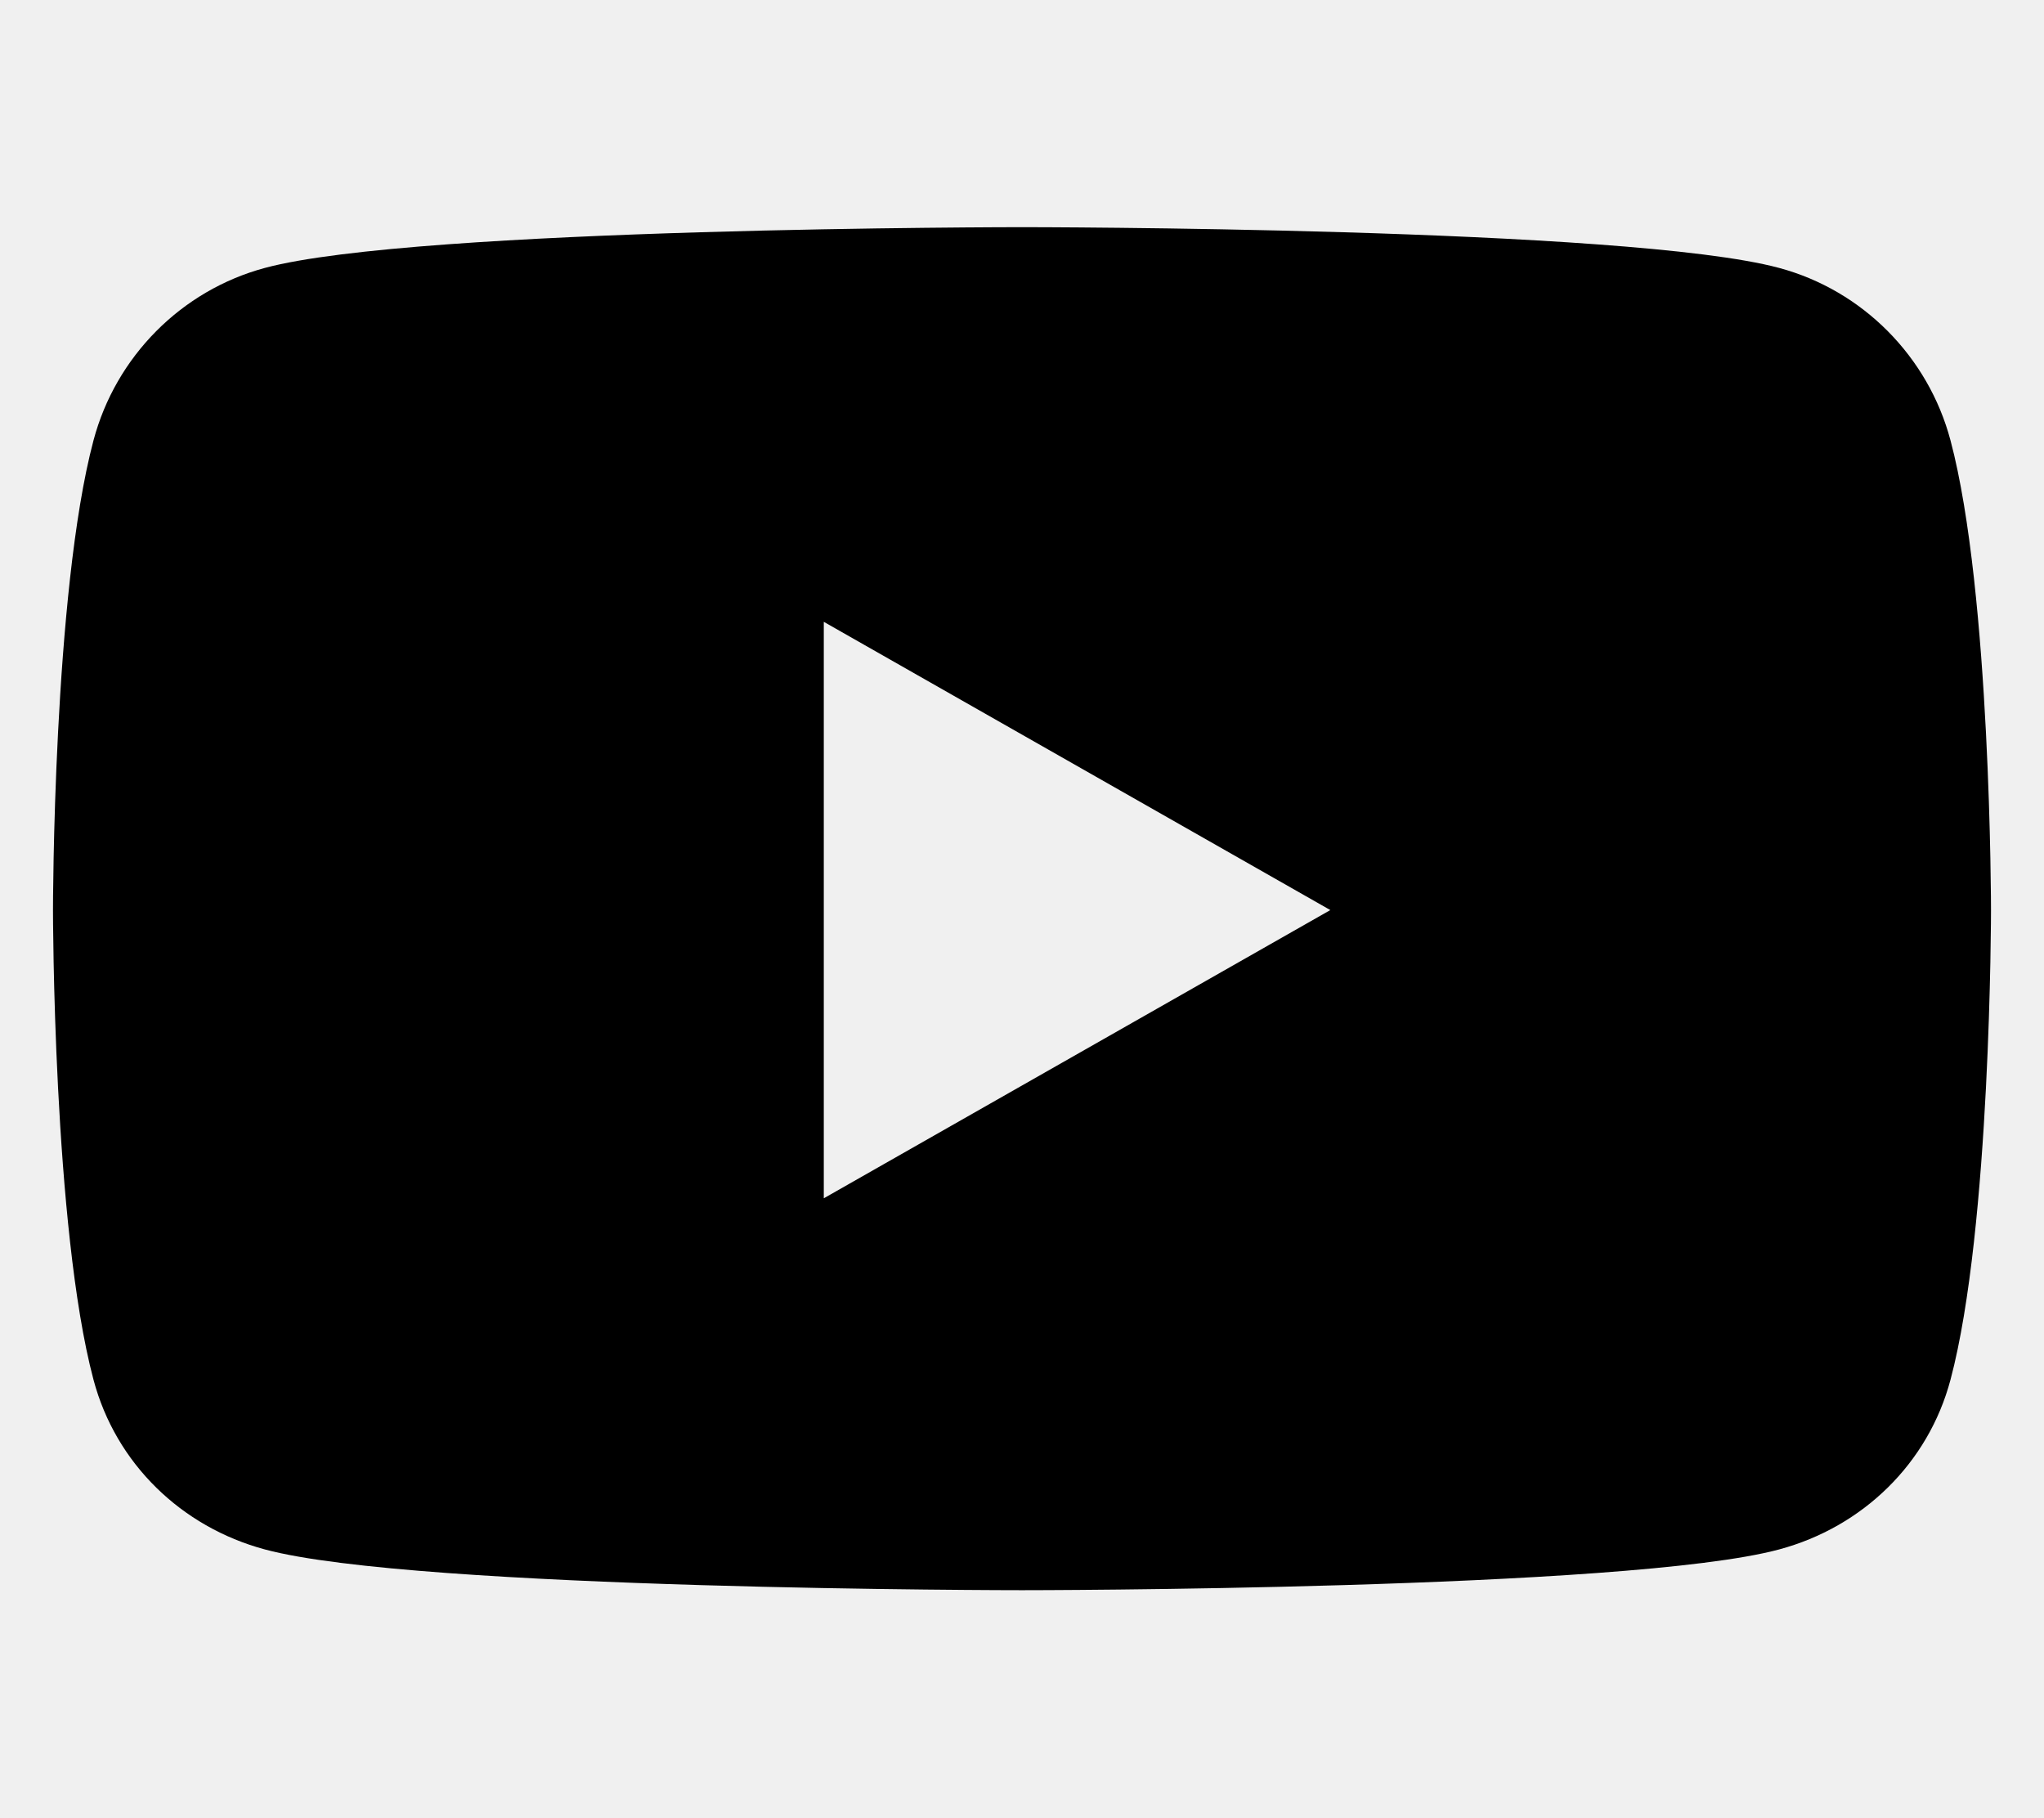
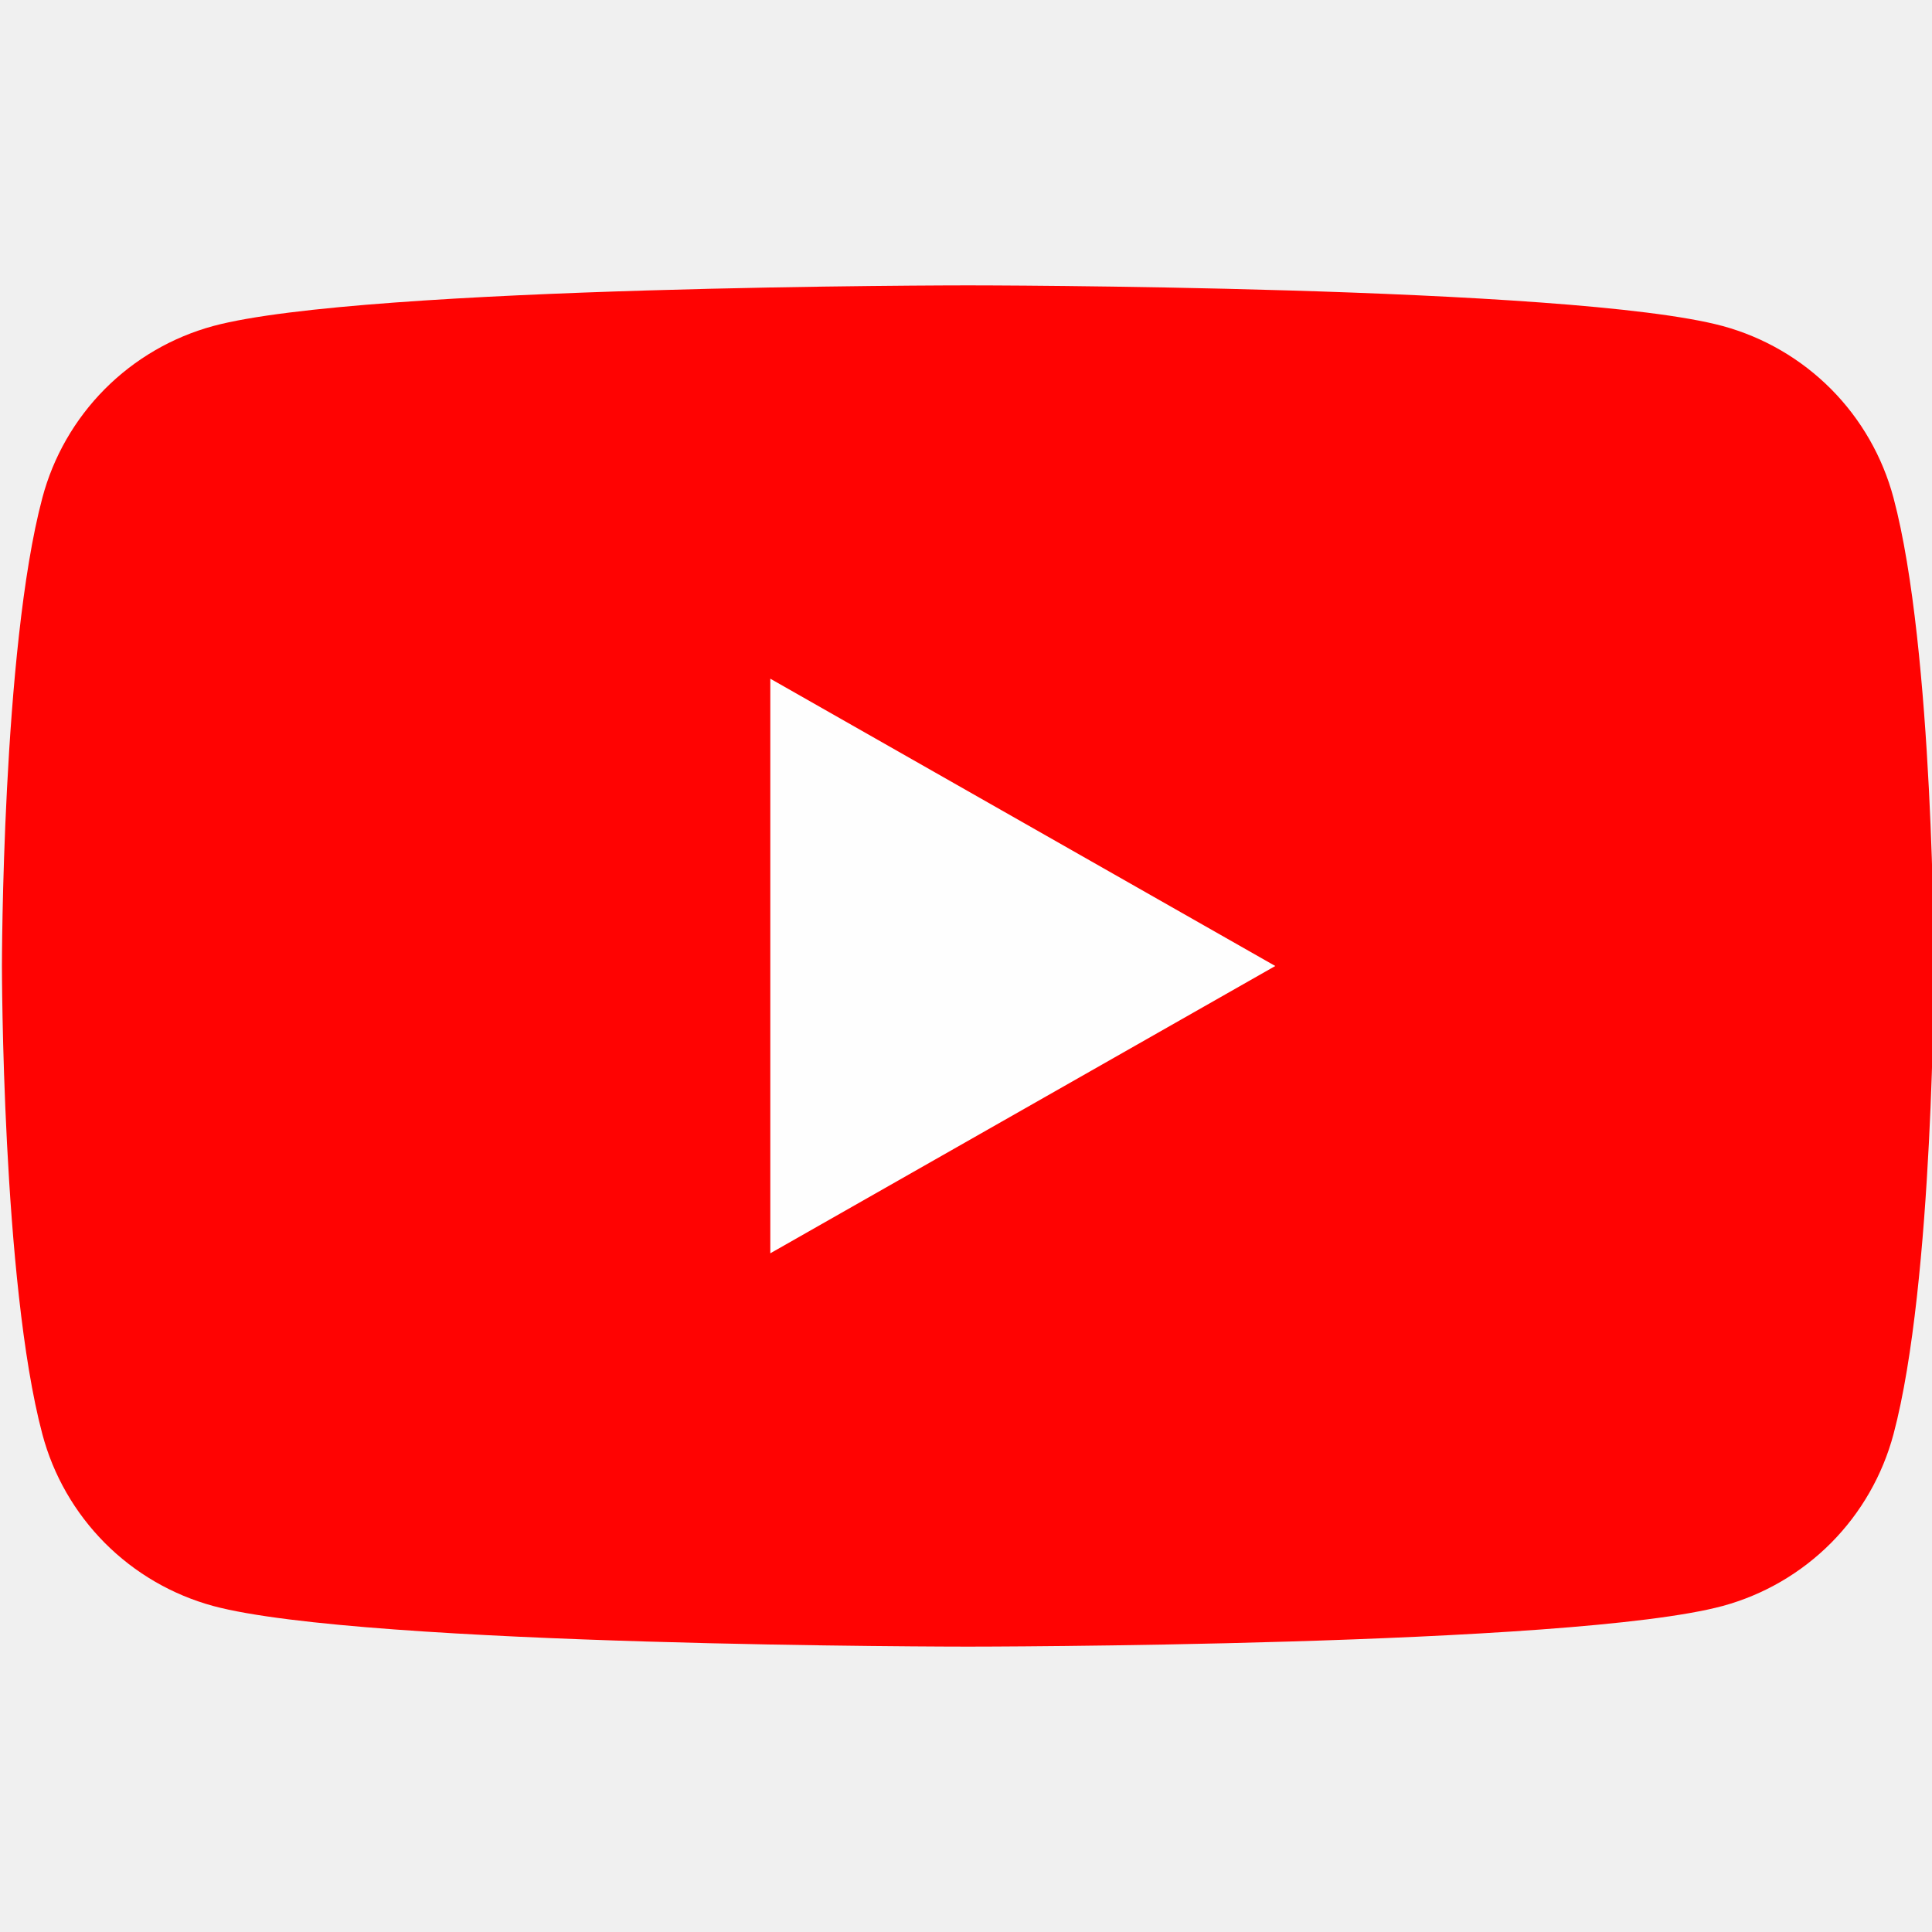
- <svg xmlns="http://www.w3.org/2000/svg" viewBox="0 0 576 512">
-   <path d="M549.655 124.083c-6.281-23.65-24.787-42.276-48.284-48.597C458.781 64 288 64 288 64S117.22 64 74.629 75.486c-23.497 6.322-42.003 24.947-48.284 48.597-11.412 42.867-11.412 132.305-11.412 132.305s0 89.438 11.412 132.305c6.281 23.65 24.787 41.5 48.284 47.821C117.22 448 288 448 288 448s170.78 0 213.371-11.486c23.497-6.321 42.003-24.171 48.284-47.821 11.412-42.867 11.412-132.305 11.412-132.305s0-89.438-11.412-132.305zm-317.51 213.508V175.185l142.739 81.205-142.739 81.201z" />
+ <svg xmlns="http://www.w3.org/2000/svg" width="24" height="24" viewBox="0 0 24 24" fill="none">
+   <g id="Social Icons" clip-path="url(#clip0_2021_7937)">
+     <path id="Vector" d="M23.522 6.185C23.386 5.675 23.119 5.209 22.747 4.834C22.374 4.459 21.91 4.189 21.4 4.05C19.524 3.545 12.024 3.545 12.024 3.545C12.024 3.545 4.524 3.545 2.648 4.05C2.138 4.189 1.674 4.459 1.301 4.834C0.929 5.209 0.661 5.675 0.526 6.185C0.024 8.07 0.024 12 0.024 12C0.024 12 0.024 15.93 0.526 17.815C0.661 18.325 0.929 18.791 1.301 19.166C1.674 19.541 2.138 19.811 2.648 19.95C4.524 20.455 12.024 20.455 12.024 20.455C12.024 20.455 19.524 20.455 21.4 19.95C21.91 19.811 22.374 19.541 22.747 19.166C23.119 18.791 23.386 18.325 23.522 17.815C24.024 15.93 24.024 12 24.024 12C24.024 12 24.024 8.07 23.522 6.185Z" fill="#FF0302" />
+     <path id="Vector_2" d="M9.569 15.569V8.431L15.842 12L9.569 15.569Z" fill="#FEFEFE" />
+   </g>
+   <defs>
+     <clipPath id="clip0_2021_7937">
+       <rect width="24" height="24" fill="white" />
+     </clipPath>
+   </defs>
</svg>
